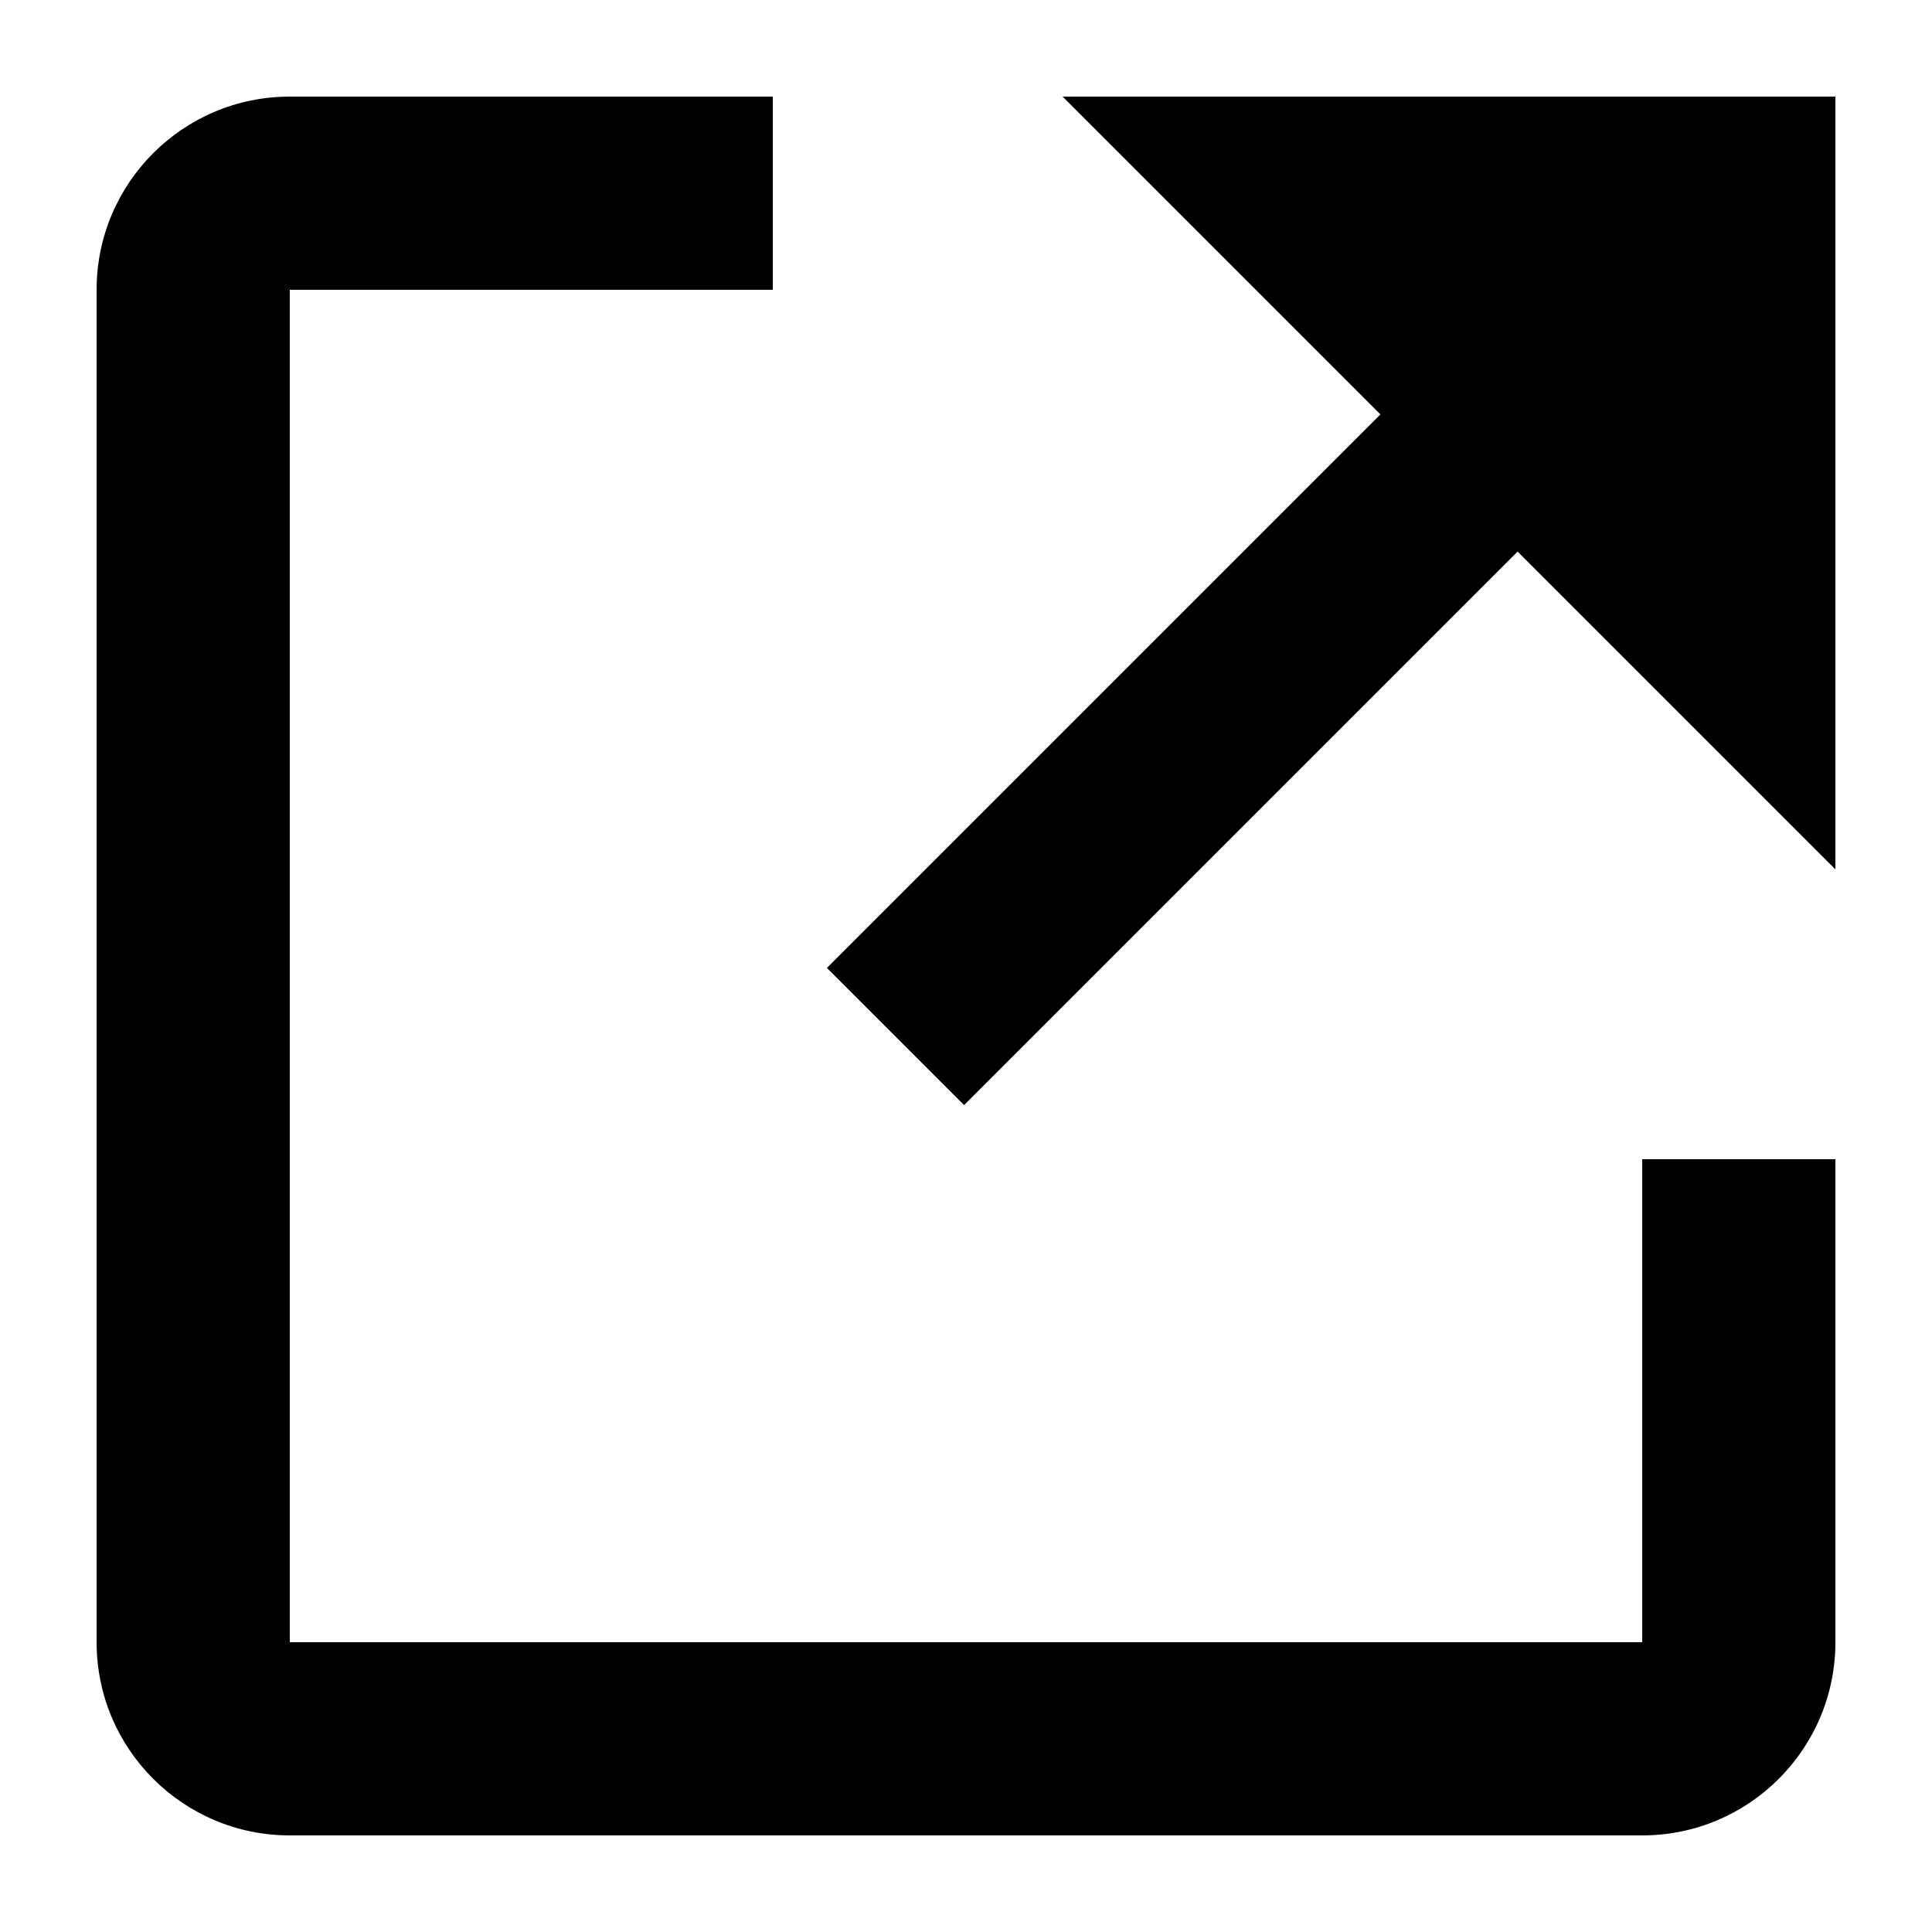
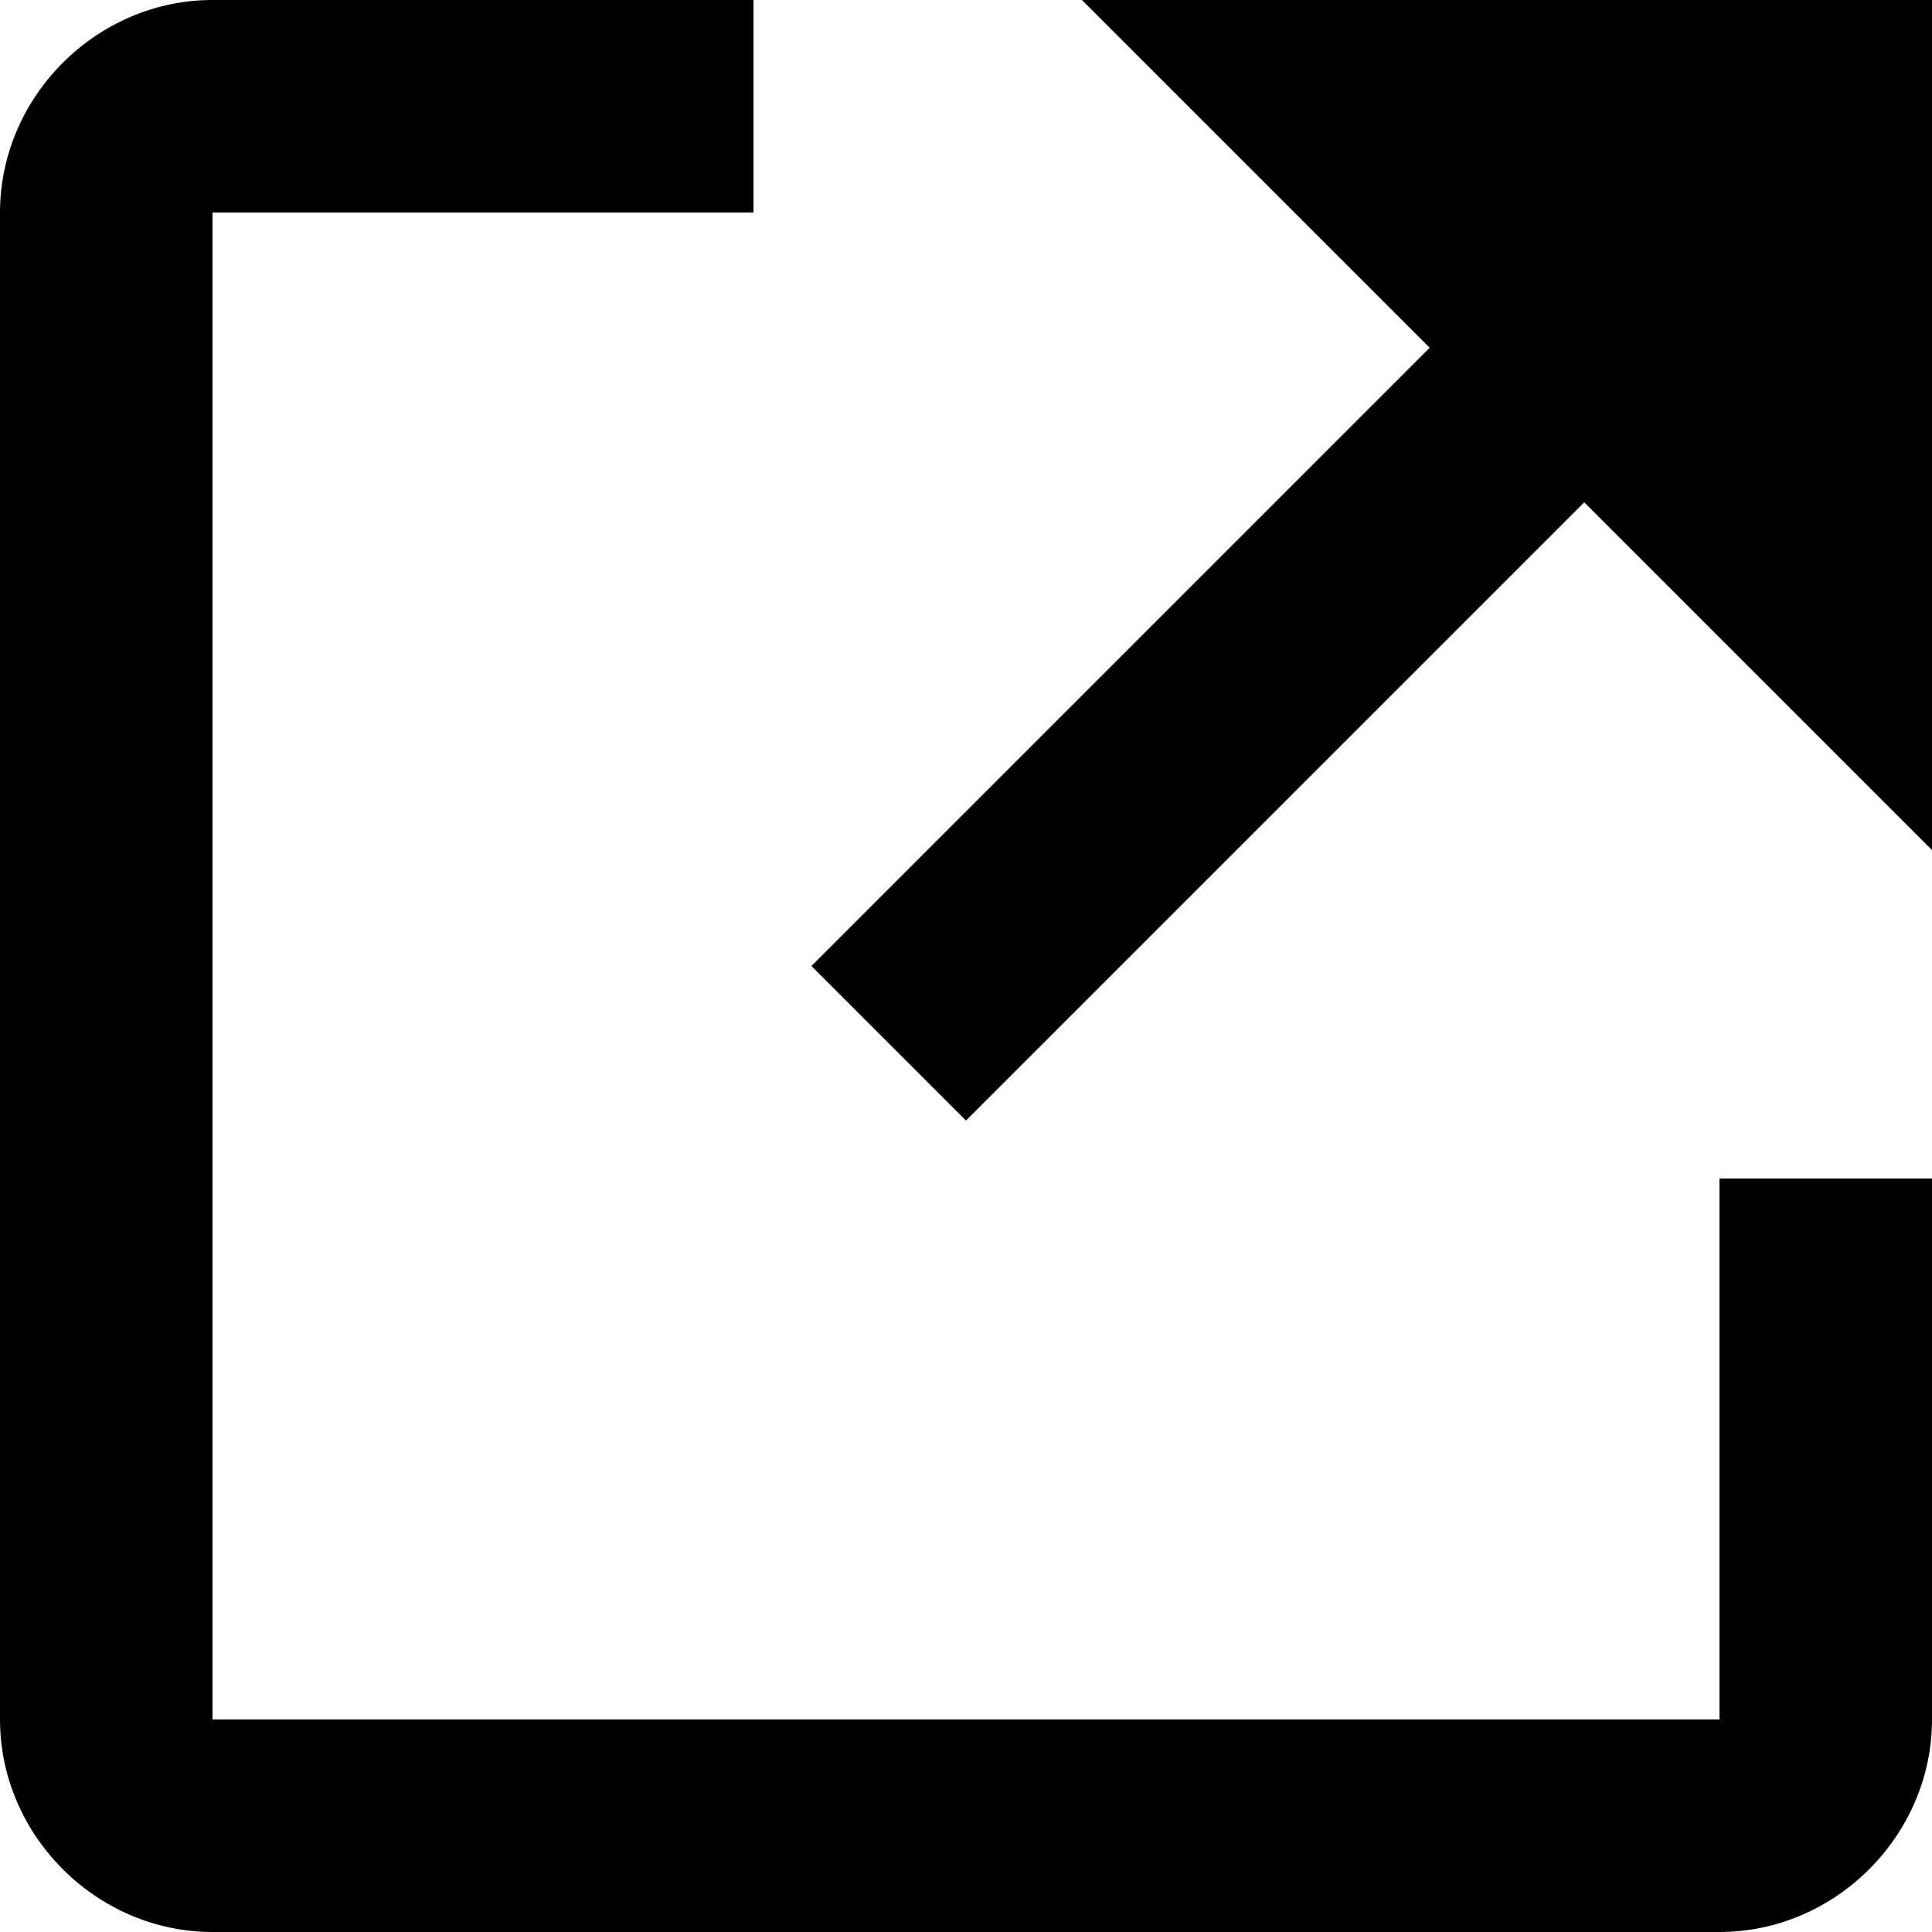
- <svg xmlns="http://www.w3.org/2000/svg" width="10" height="10" viewBox="0 0 10 10" id="svg8">
-   <path d="M8.5 8.5h-7v-7H4v-1H1.5a1 1 0 0 0-1 1v7a1 1 0 0 0 1 1h7a1 1 0 0 0 1-1V6h-1z" id="path4" stroke-width=".5" />
-   <path d="M9.5.5h-4l1.645 1.645L4.28 5.01l.71.71 2.865-2.865L9.5 4.5z" id="path6" stroke-width=".5" />
+ <svg xmlns="http://www.w3.org/2000/svg" viewBox="0 0 10 10">
+   <g>
+     <path d="M8.9 8.9H1.1V1.1h2.8V0H1.1C.5 0 0 .5 0 1.1v7.8C0 9.5.5 10 1.1 10h7.8c.6 0 1.1-.5 1.1-1.1V6.1H8.9v2.8z" />
+     <path d="M10 0H5.6l1.8 1.8L4.2 5l.8.8 3.2-3.2L10 4.4V0z" />
+   </g>
</svg>
